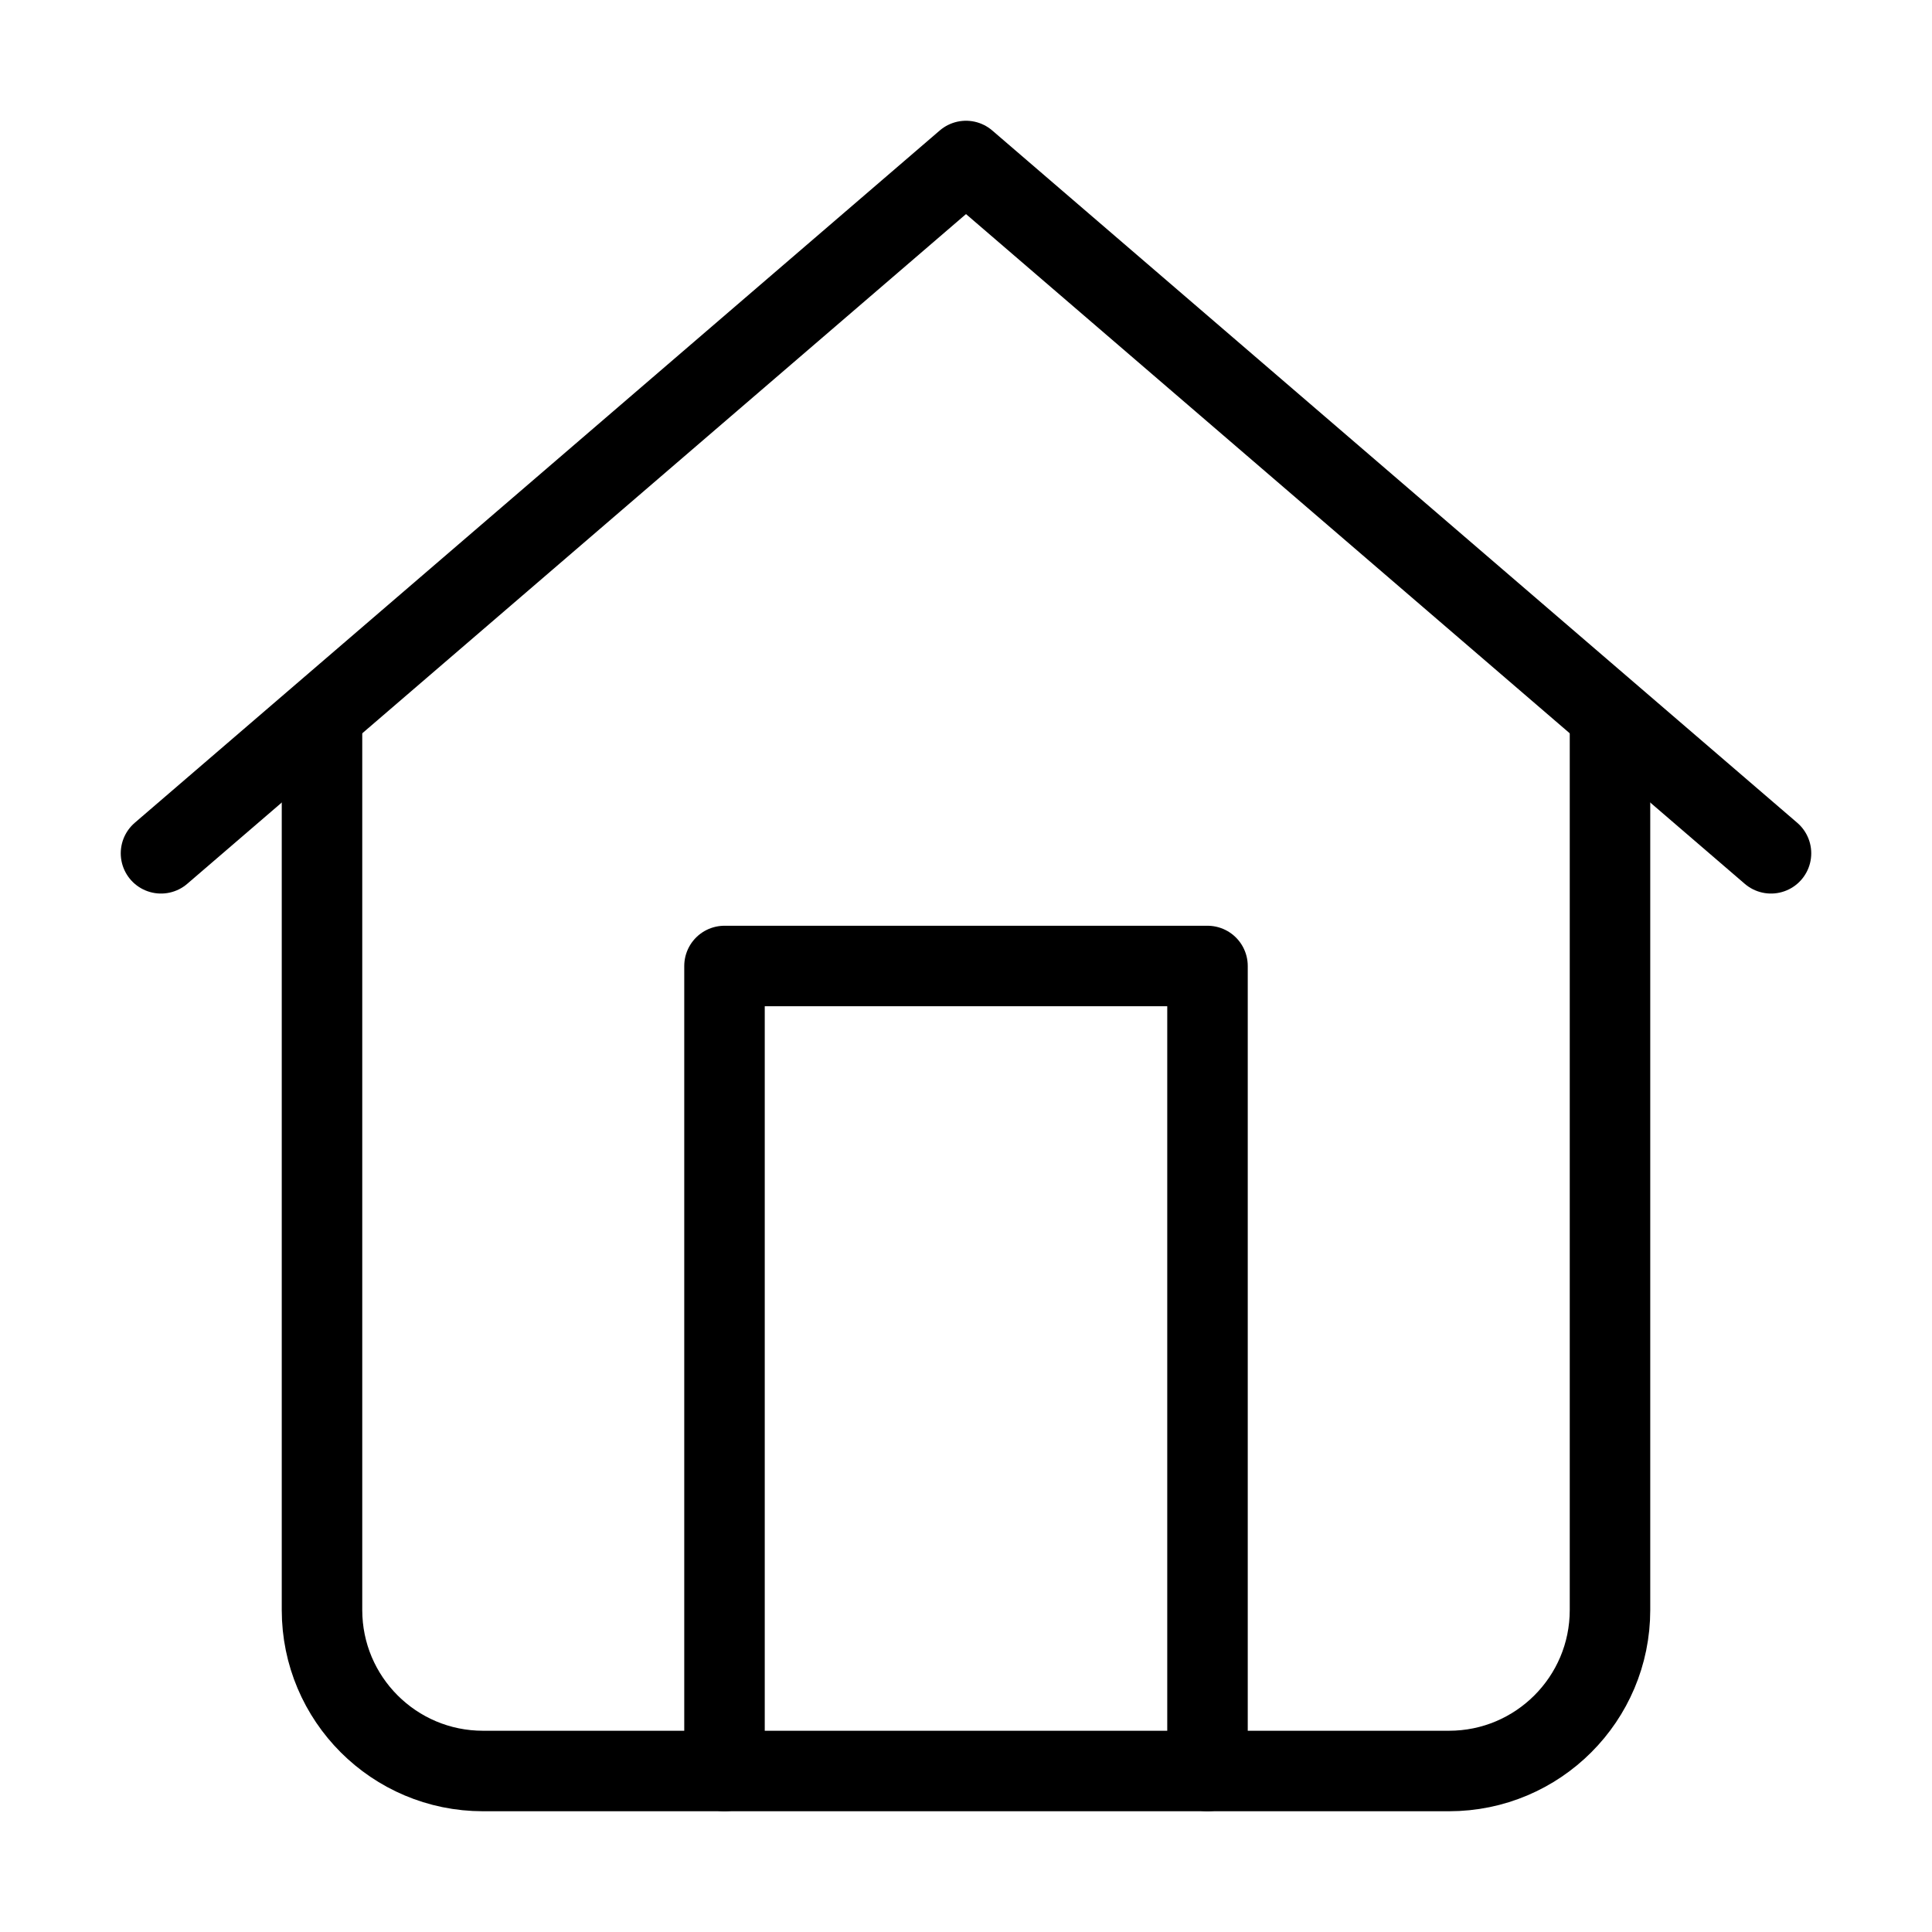
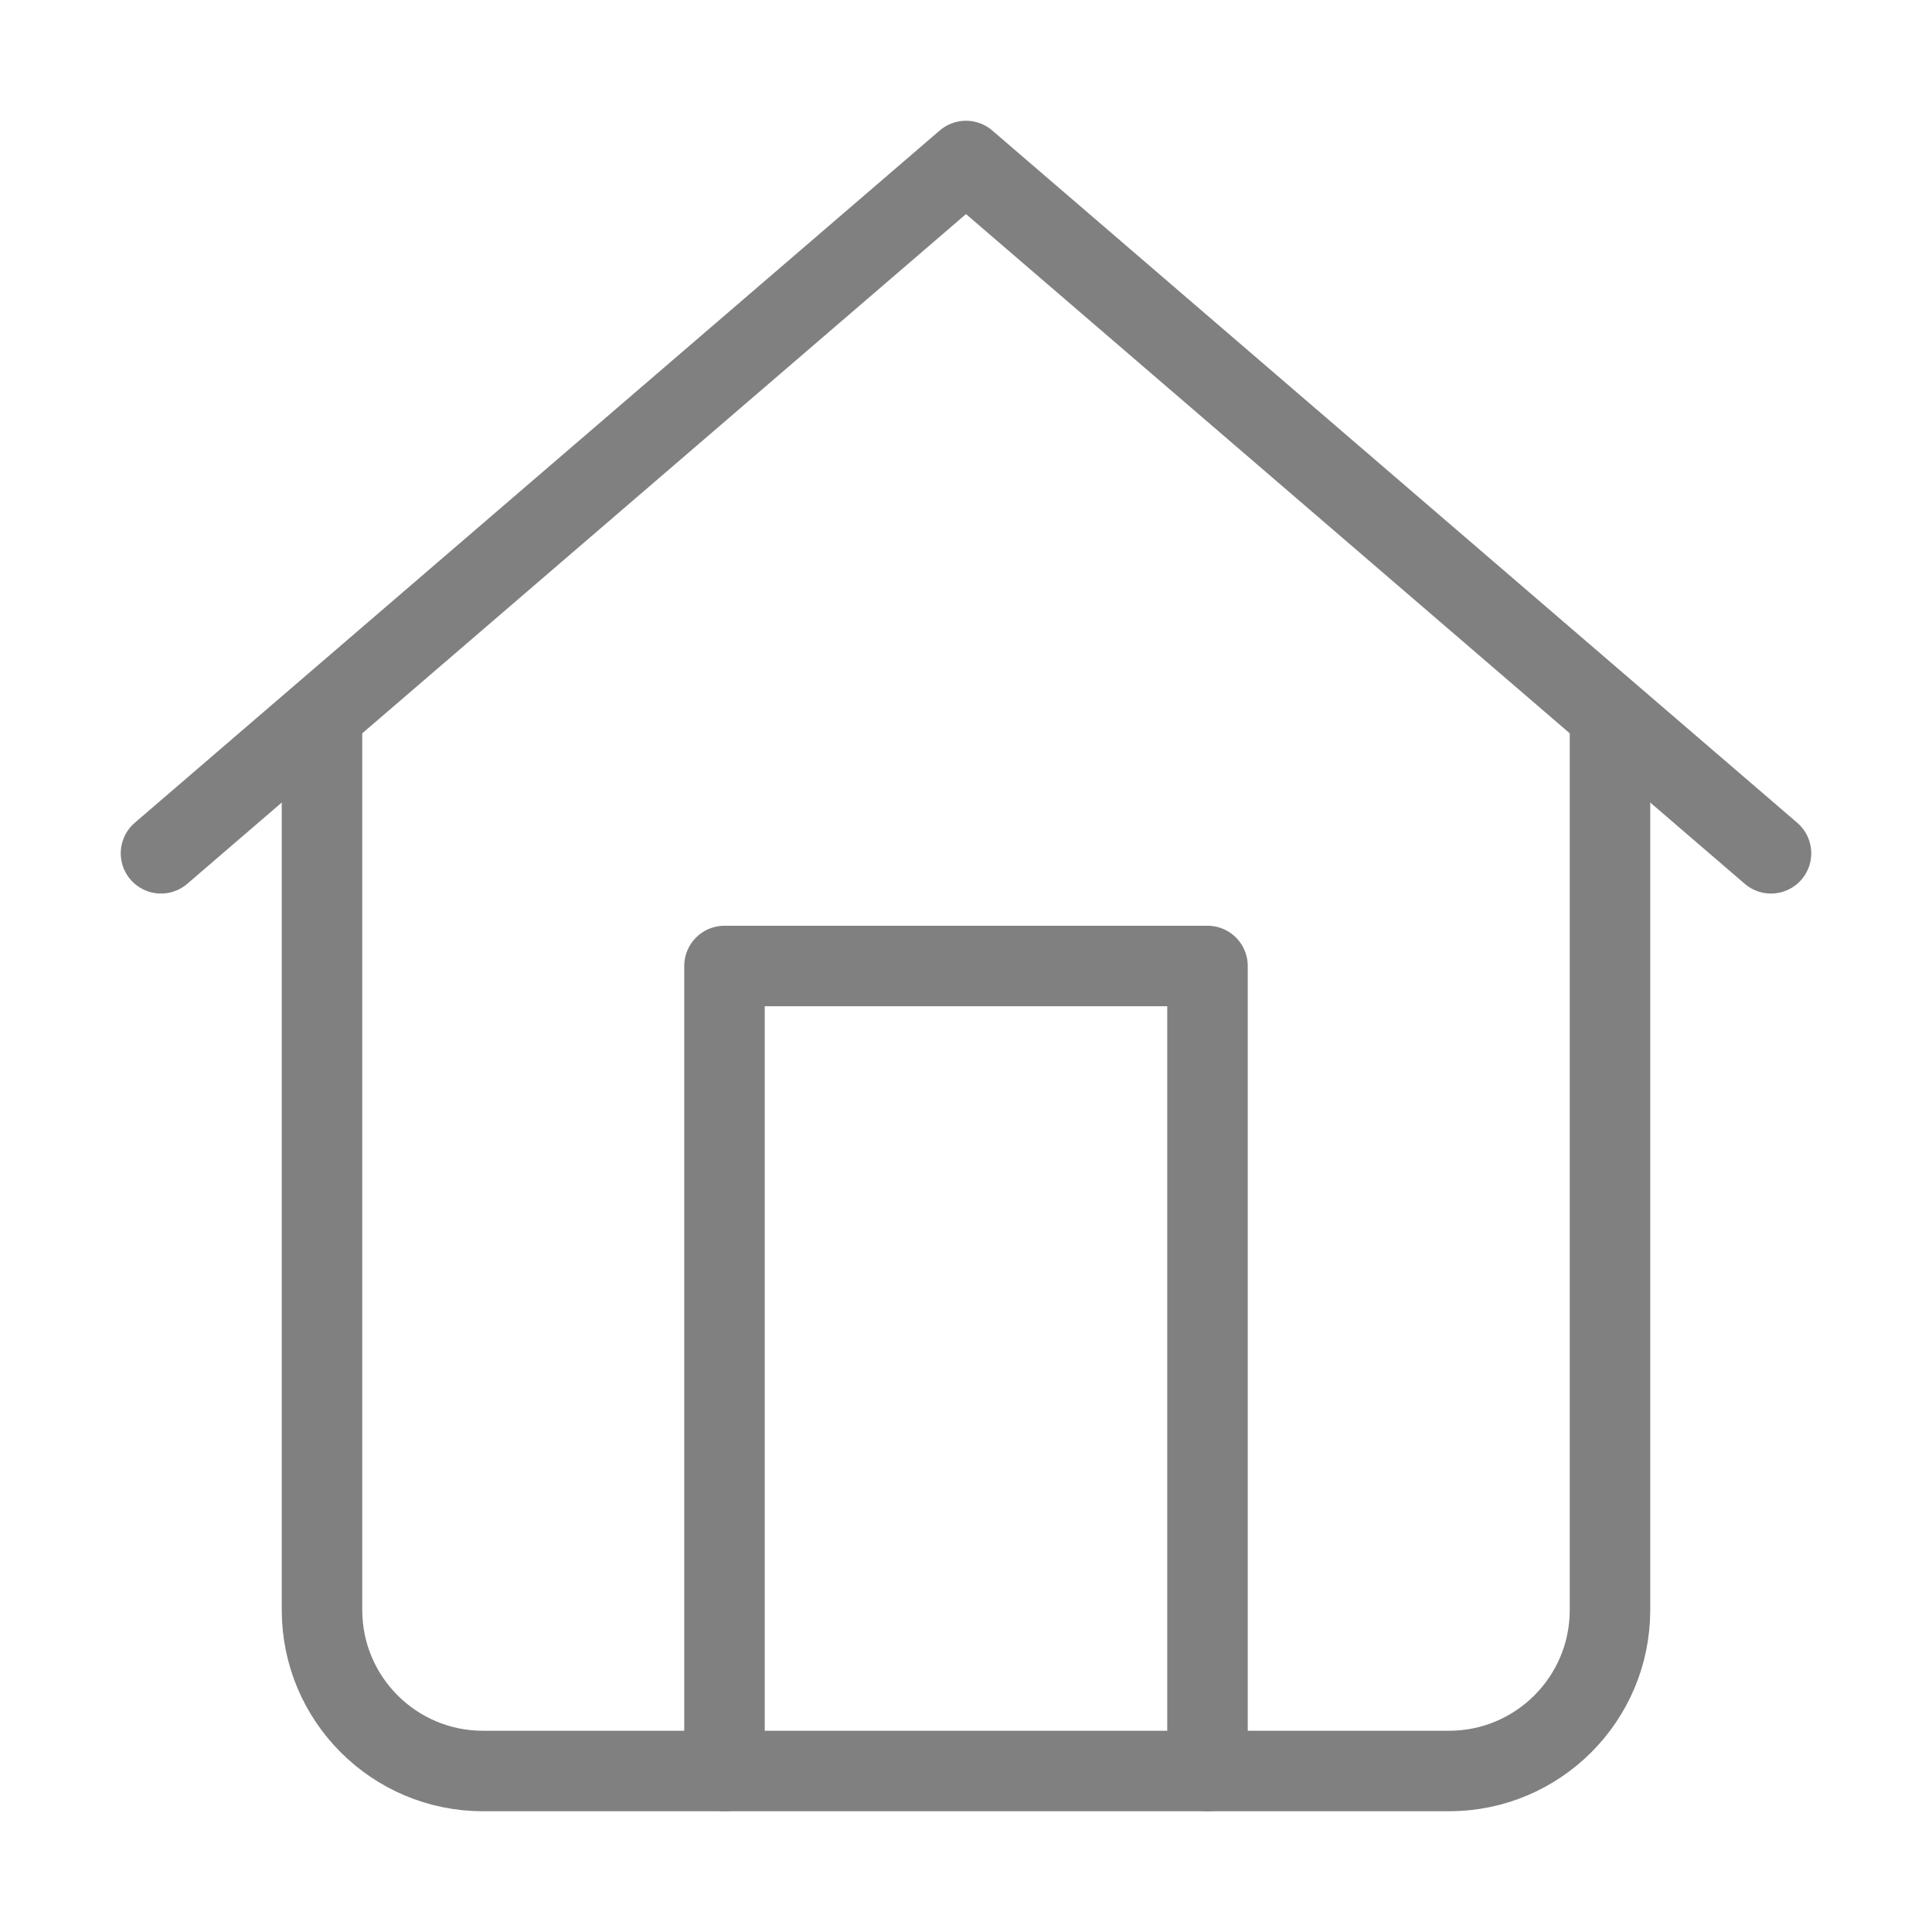
- <svg xmlns="http://www.w3.org/2000/svg" width="100" height="100" viewBox="0 0 24 24" fill="none" stroke="#000000" stroke-width="1" stroke-linecap="round" stroke-linejoin="round">
+ <svg xmlns="http://www.w3.org/2000/svg" width="100" height="100" viewBox="0 0 24 24" fill="none" stroke="grey" stroke-width="1" stroke-linecap="round" stroke-linejoin="round">
  <path d="M20 9v11a2 2 0 0 1-2 2H6a2 2 0 0 1-2-2V9" />
  <path d="M9 22V12h6v10M2 10.6L12 2l10 8.6" />
</svg>
